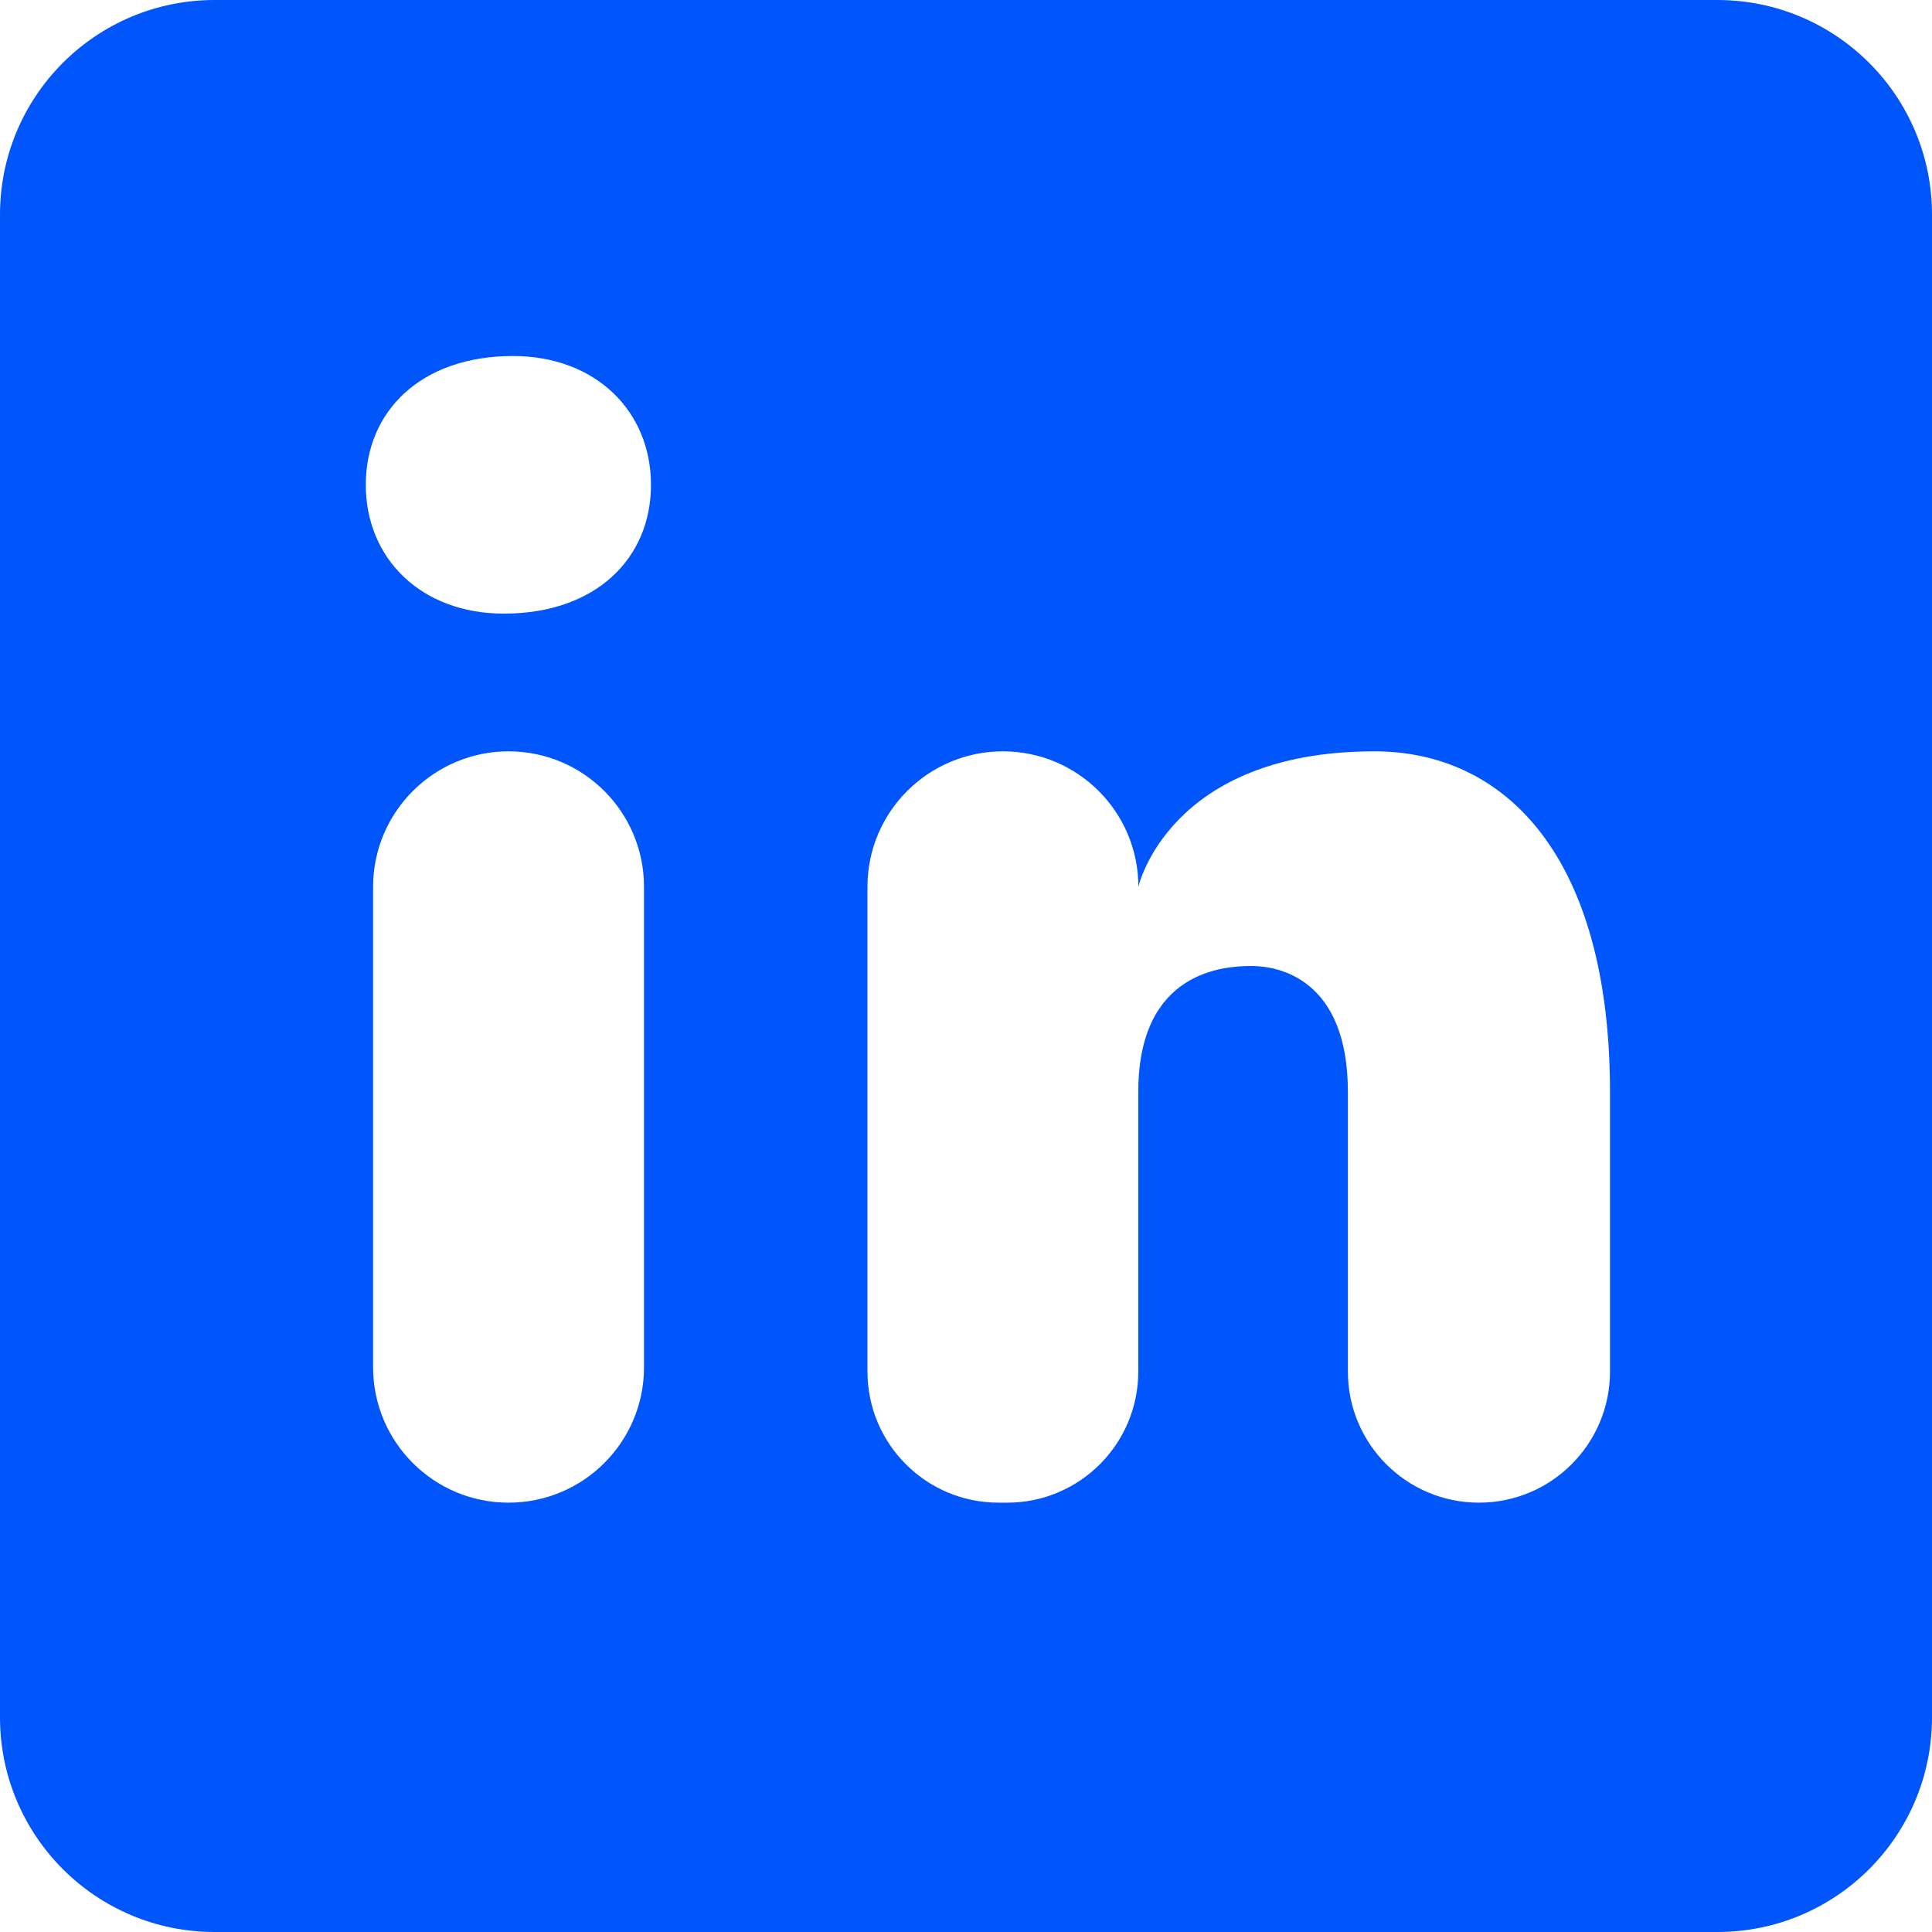
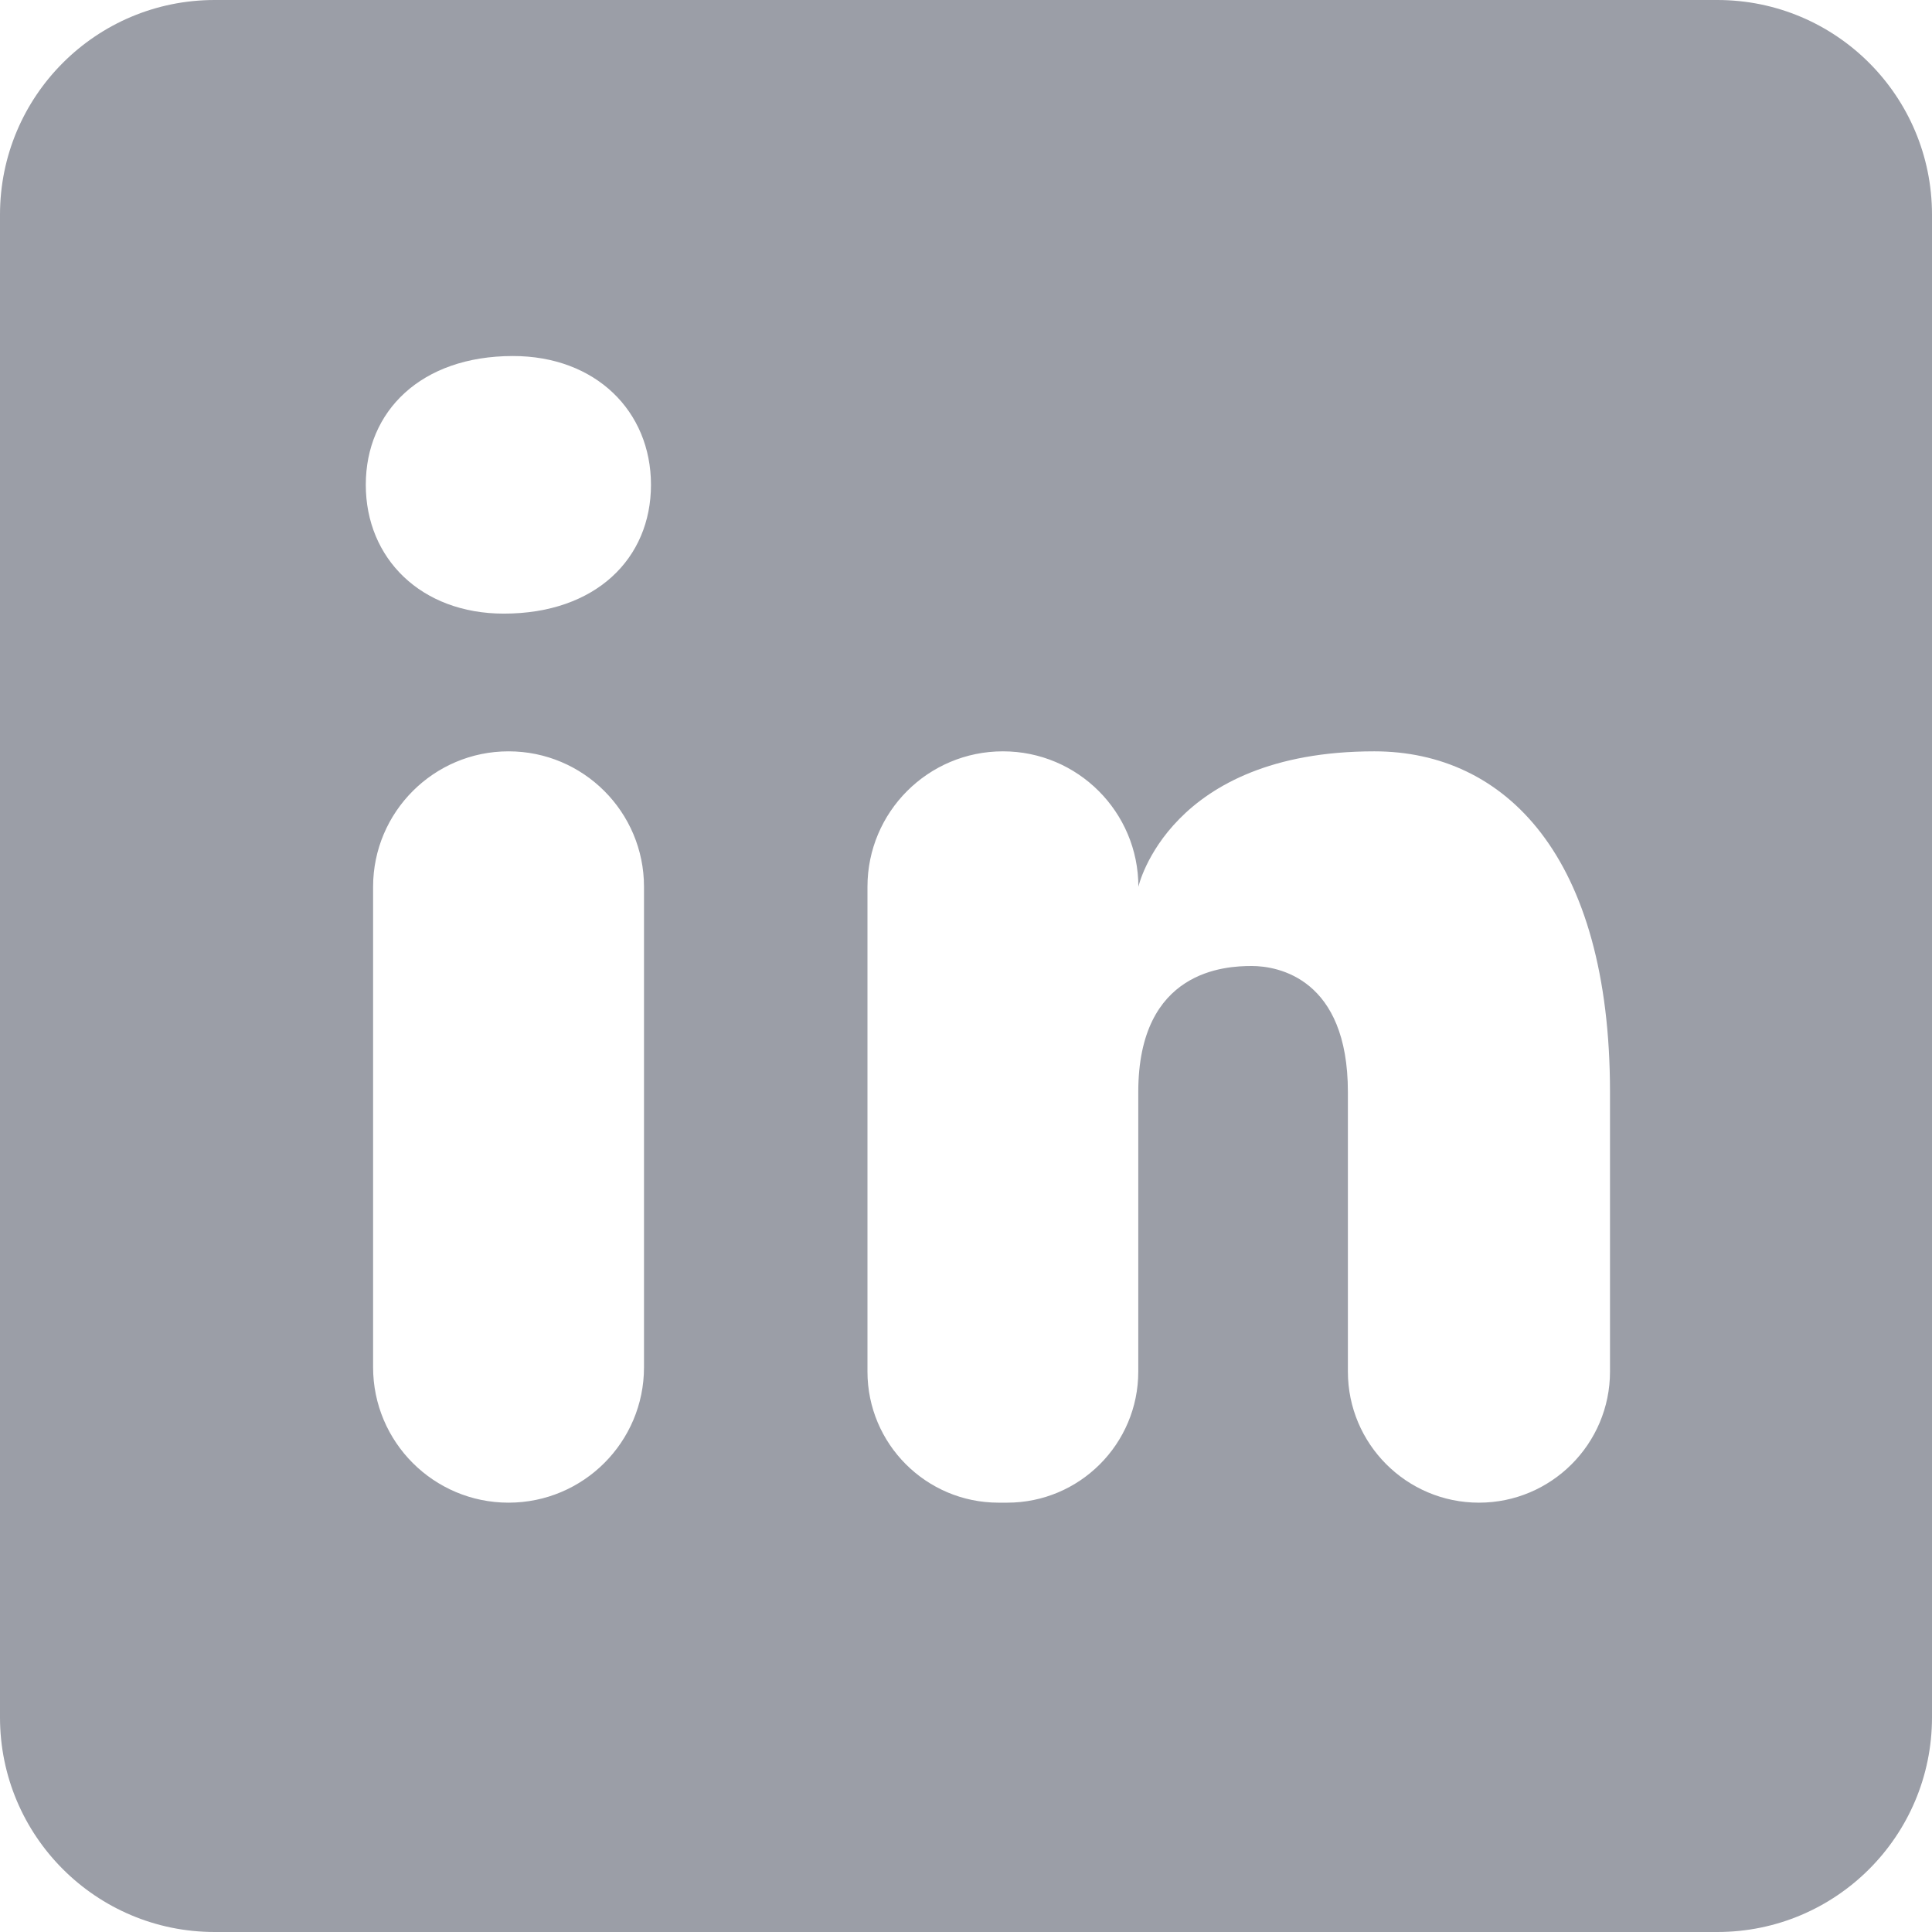
<svg xmlns="http://www.w3.org/2000/svg" width="18px" height="18px" viewBox="0 0 18 18" version="1.1">
  <g id="Symbols" stroke="none" stroke-width="1" fill="none" fill-rule="evenodd">
-     <g id="02-Icons/Linkedin" transform="translate(-3, -3)" fill="#0055FB">
+     <g id="02-Icons/Linkedin" transform="translate(-3, -3)" fill="#9B9EA7">
      <g id="icons8-linkedin-(1)" transform="translate(3, 3)">
        <path d="M16,0 L2,0 C0.895,0 0,0.895 0,2 L0,16 C0,17.105 0.895,18 2,18 L16,18 C17.105,18 18,17.105 18,16 L18,2 C18,0.895 17.105,0 16,0 Z M4.738,14 L4.738,14 C4.041,14 3.476,13.435 3.476,12.738 L3.476,8.261 C3.477,7.565 4.042,7 4.738,7 L4.738,7 C5.435,7 6,7.565 6,8.262 L6,12.739 C6,13.435 5.435,14 4.738,14 Z M4.694,5.717 C3.923,5.717 3.408,5.203 3.408,4.517 C3.408,3.831 3.922,3.317 4.779,3.317 C5.55,3.317 6.065,3.831 6.065,4.517 C6.065,5.203 5.551,5.717 4.694,5.717 Z M13.779,14 L13.779,14 C13.105,14 12.558,13.453 12.558,12.779 L12.558,10.174 C12.558,9.116 11.907,9 11.663,9 C11.419,9 10.605,9.035 10.605,10.174 L10.605,12.779 C10.605,13.453 10.058,14 9.384,14 L9.303,14 C8.629,14 8.082,13.453 8.082,12.779 L8.082,8.262 C8.082,7.565 8.647,7 9.344,7 L9.344,7 C10.041,7 10.606,7.565 10.606,8.262 C10.606,8.262 10.888,7 12.804,7 C14.023,7 15,7.977 15,10.174 L15,12.779 C15,13.453 14.453,14 13.779,14 Z" id="Shape" />
      </g>
    </g>
  </g>
</svg>
